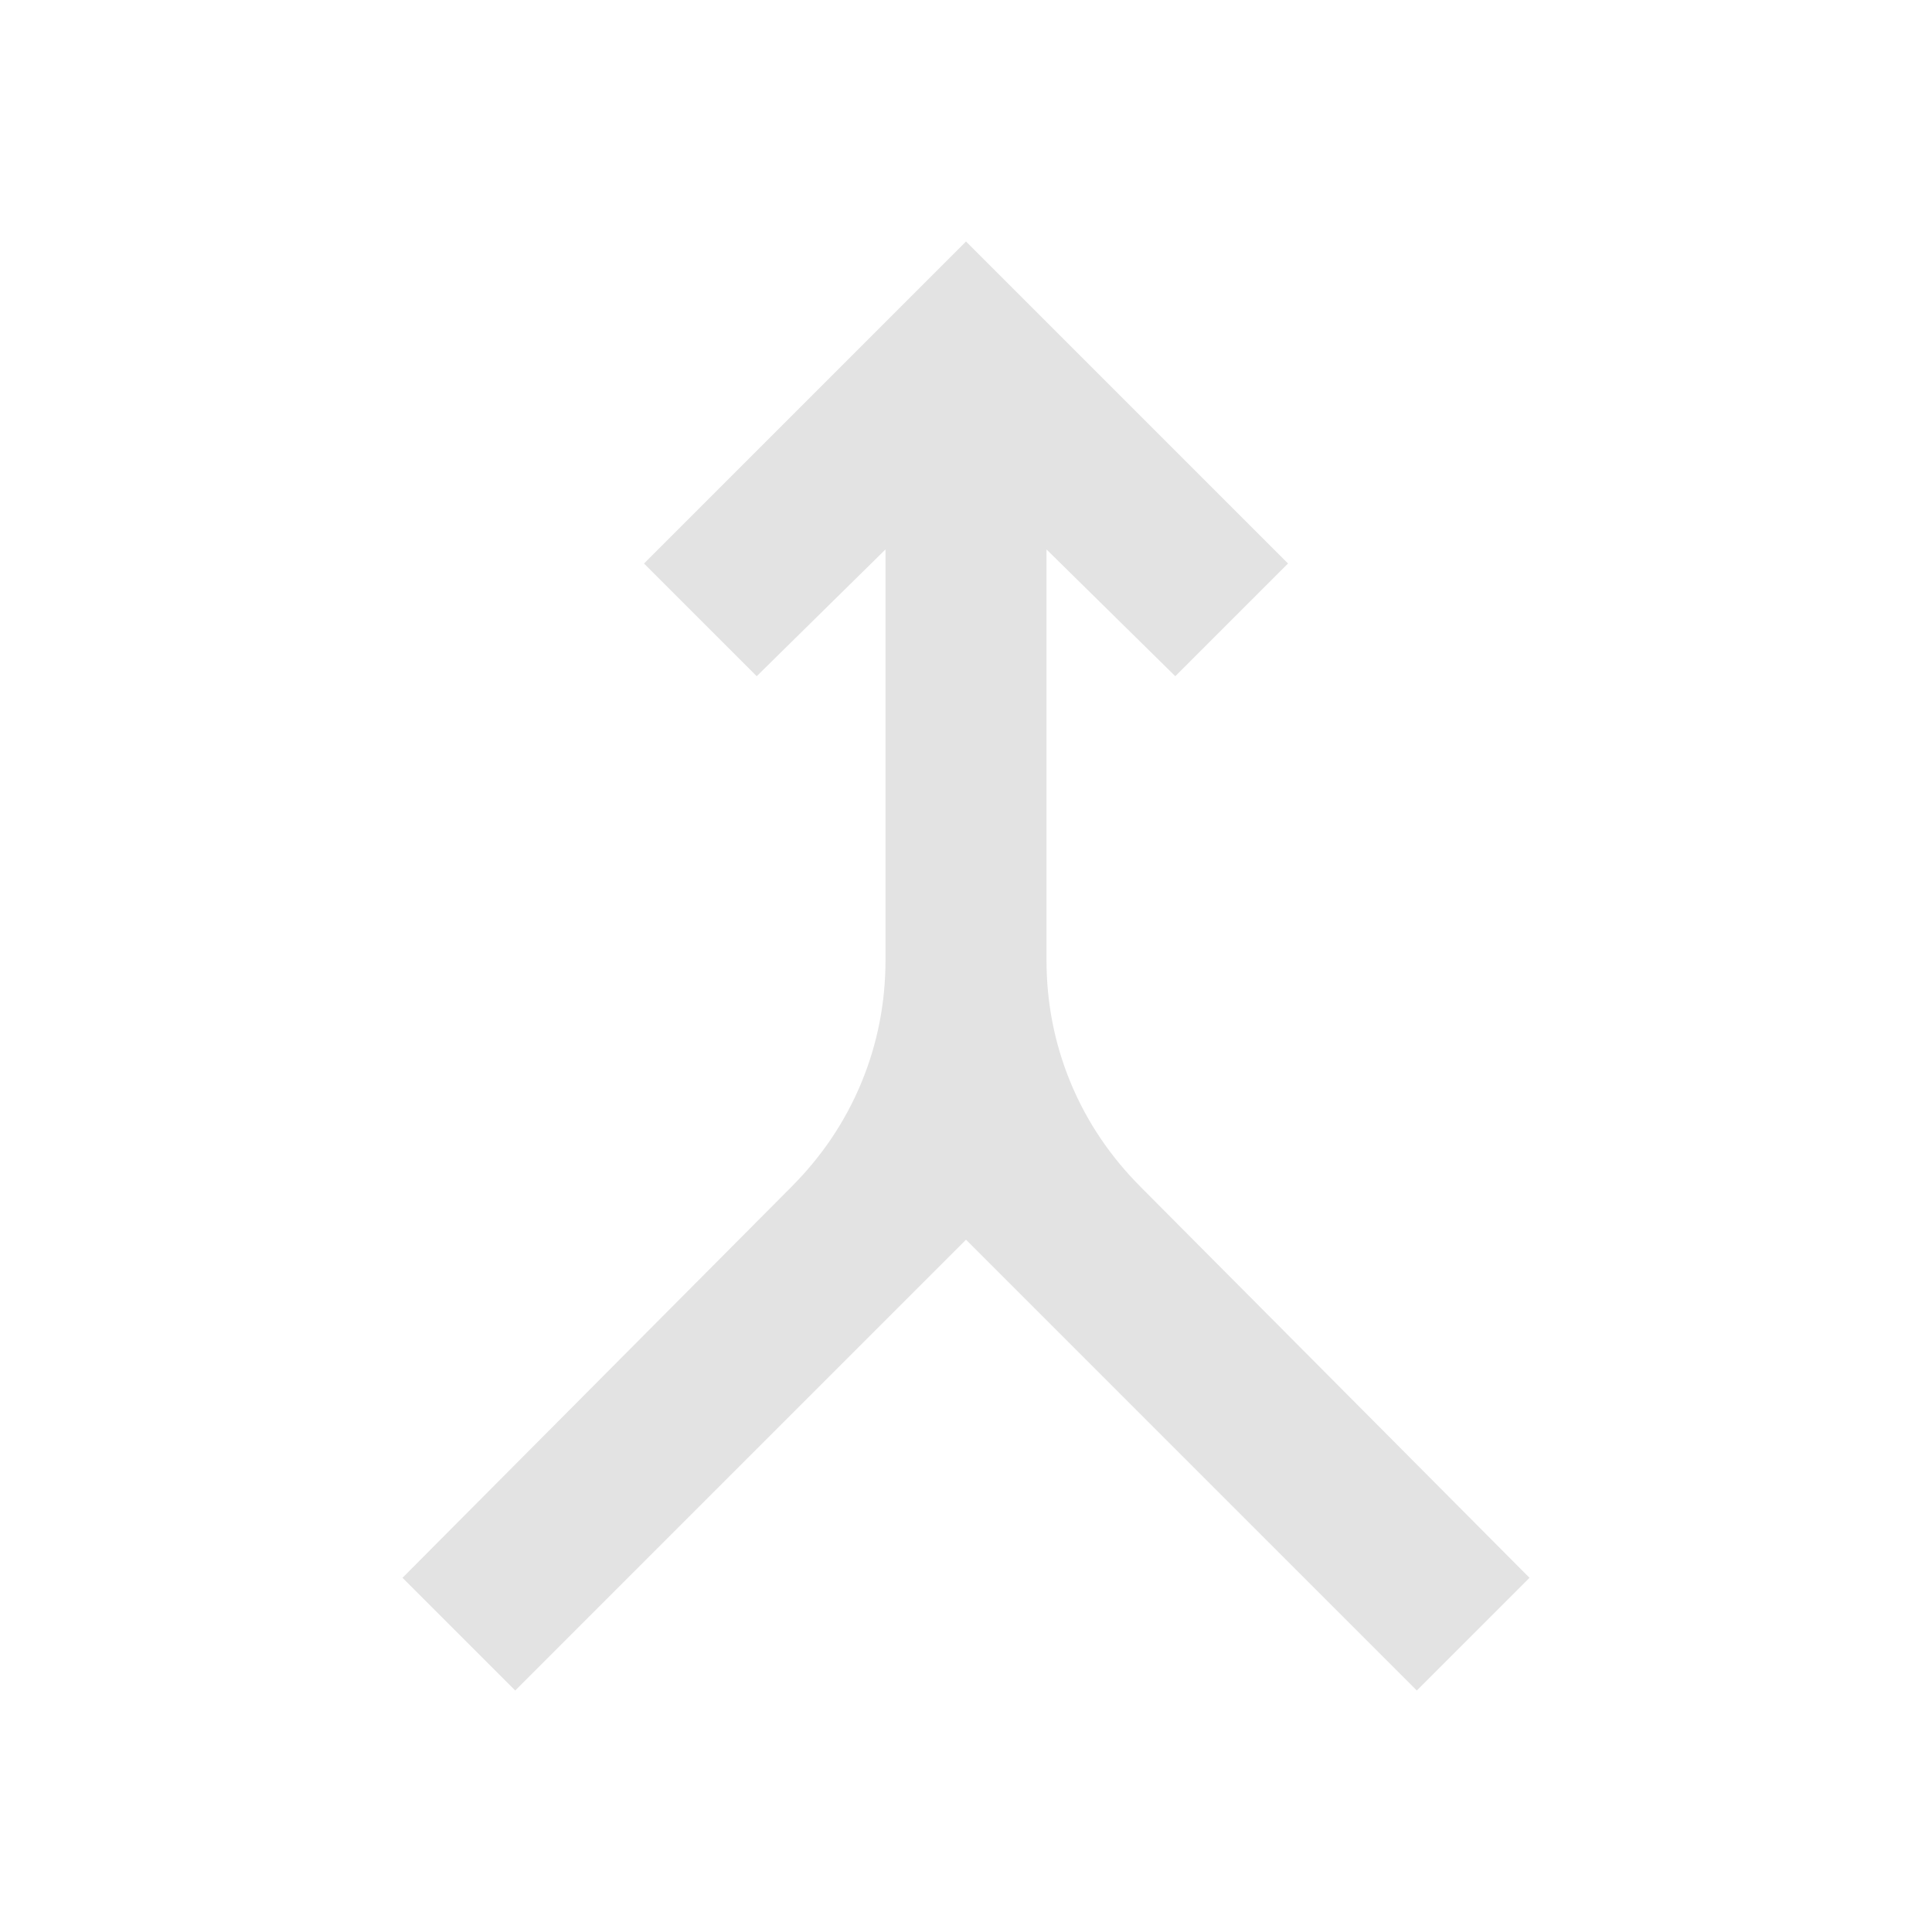
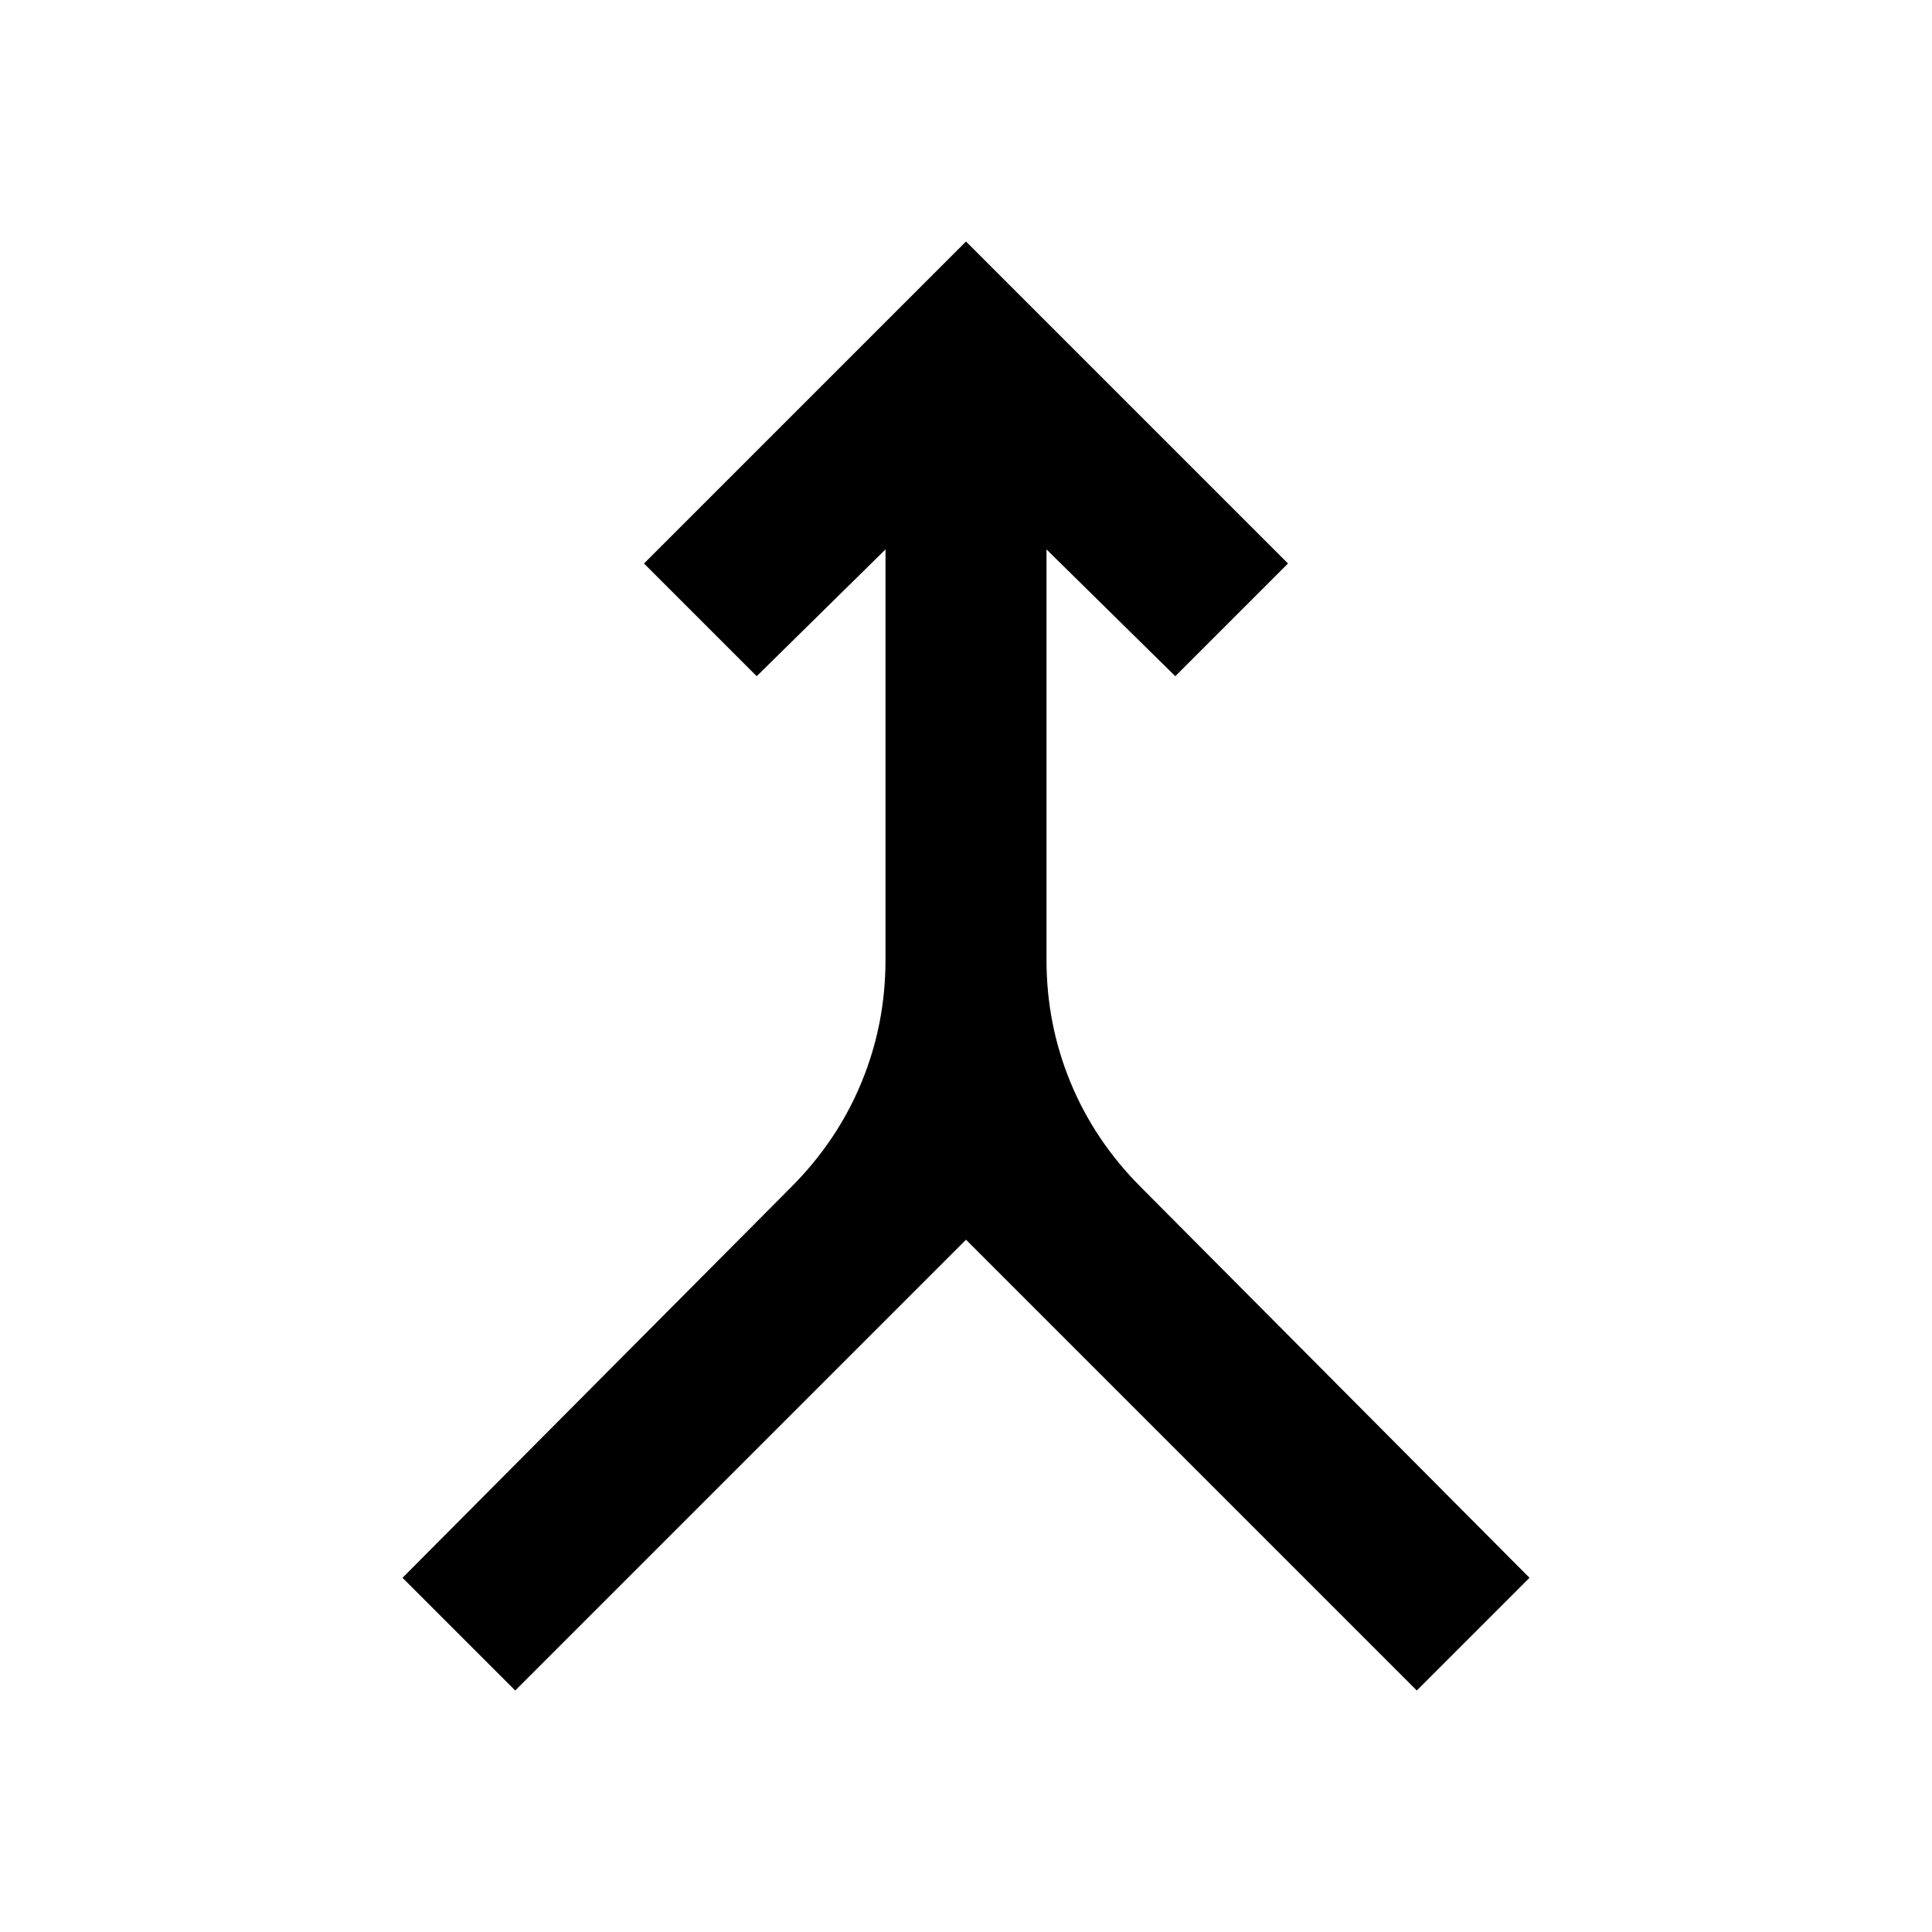
- <svg xmlns="http://www.w3.org/2000/svg" height="24px" viewBox="0 -960 960 960" width="24px" fill="#e3e3e3">
+ <svg xmlns="http://www.w3.org/2000/svg" height="24px" viewBox="0 -960 960 960" width="24px" fill="#000000">
  <path d="m256-120-56-56 193-194q23-23 35-52t12-61v-204l-64 63-56-56 160-160 160 160-56 56-64-63v204q0 32 12 61t35 52l193 194-56 56-224-224-224 224Z" />
</svg>
